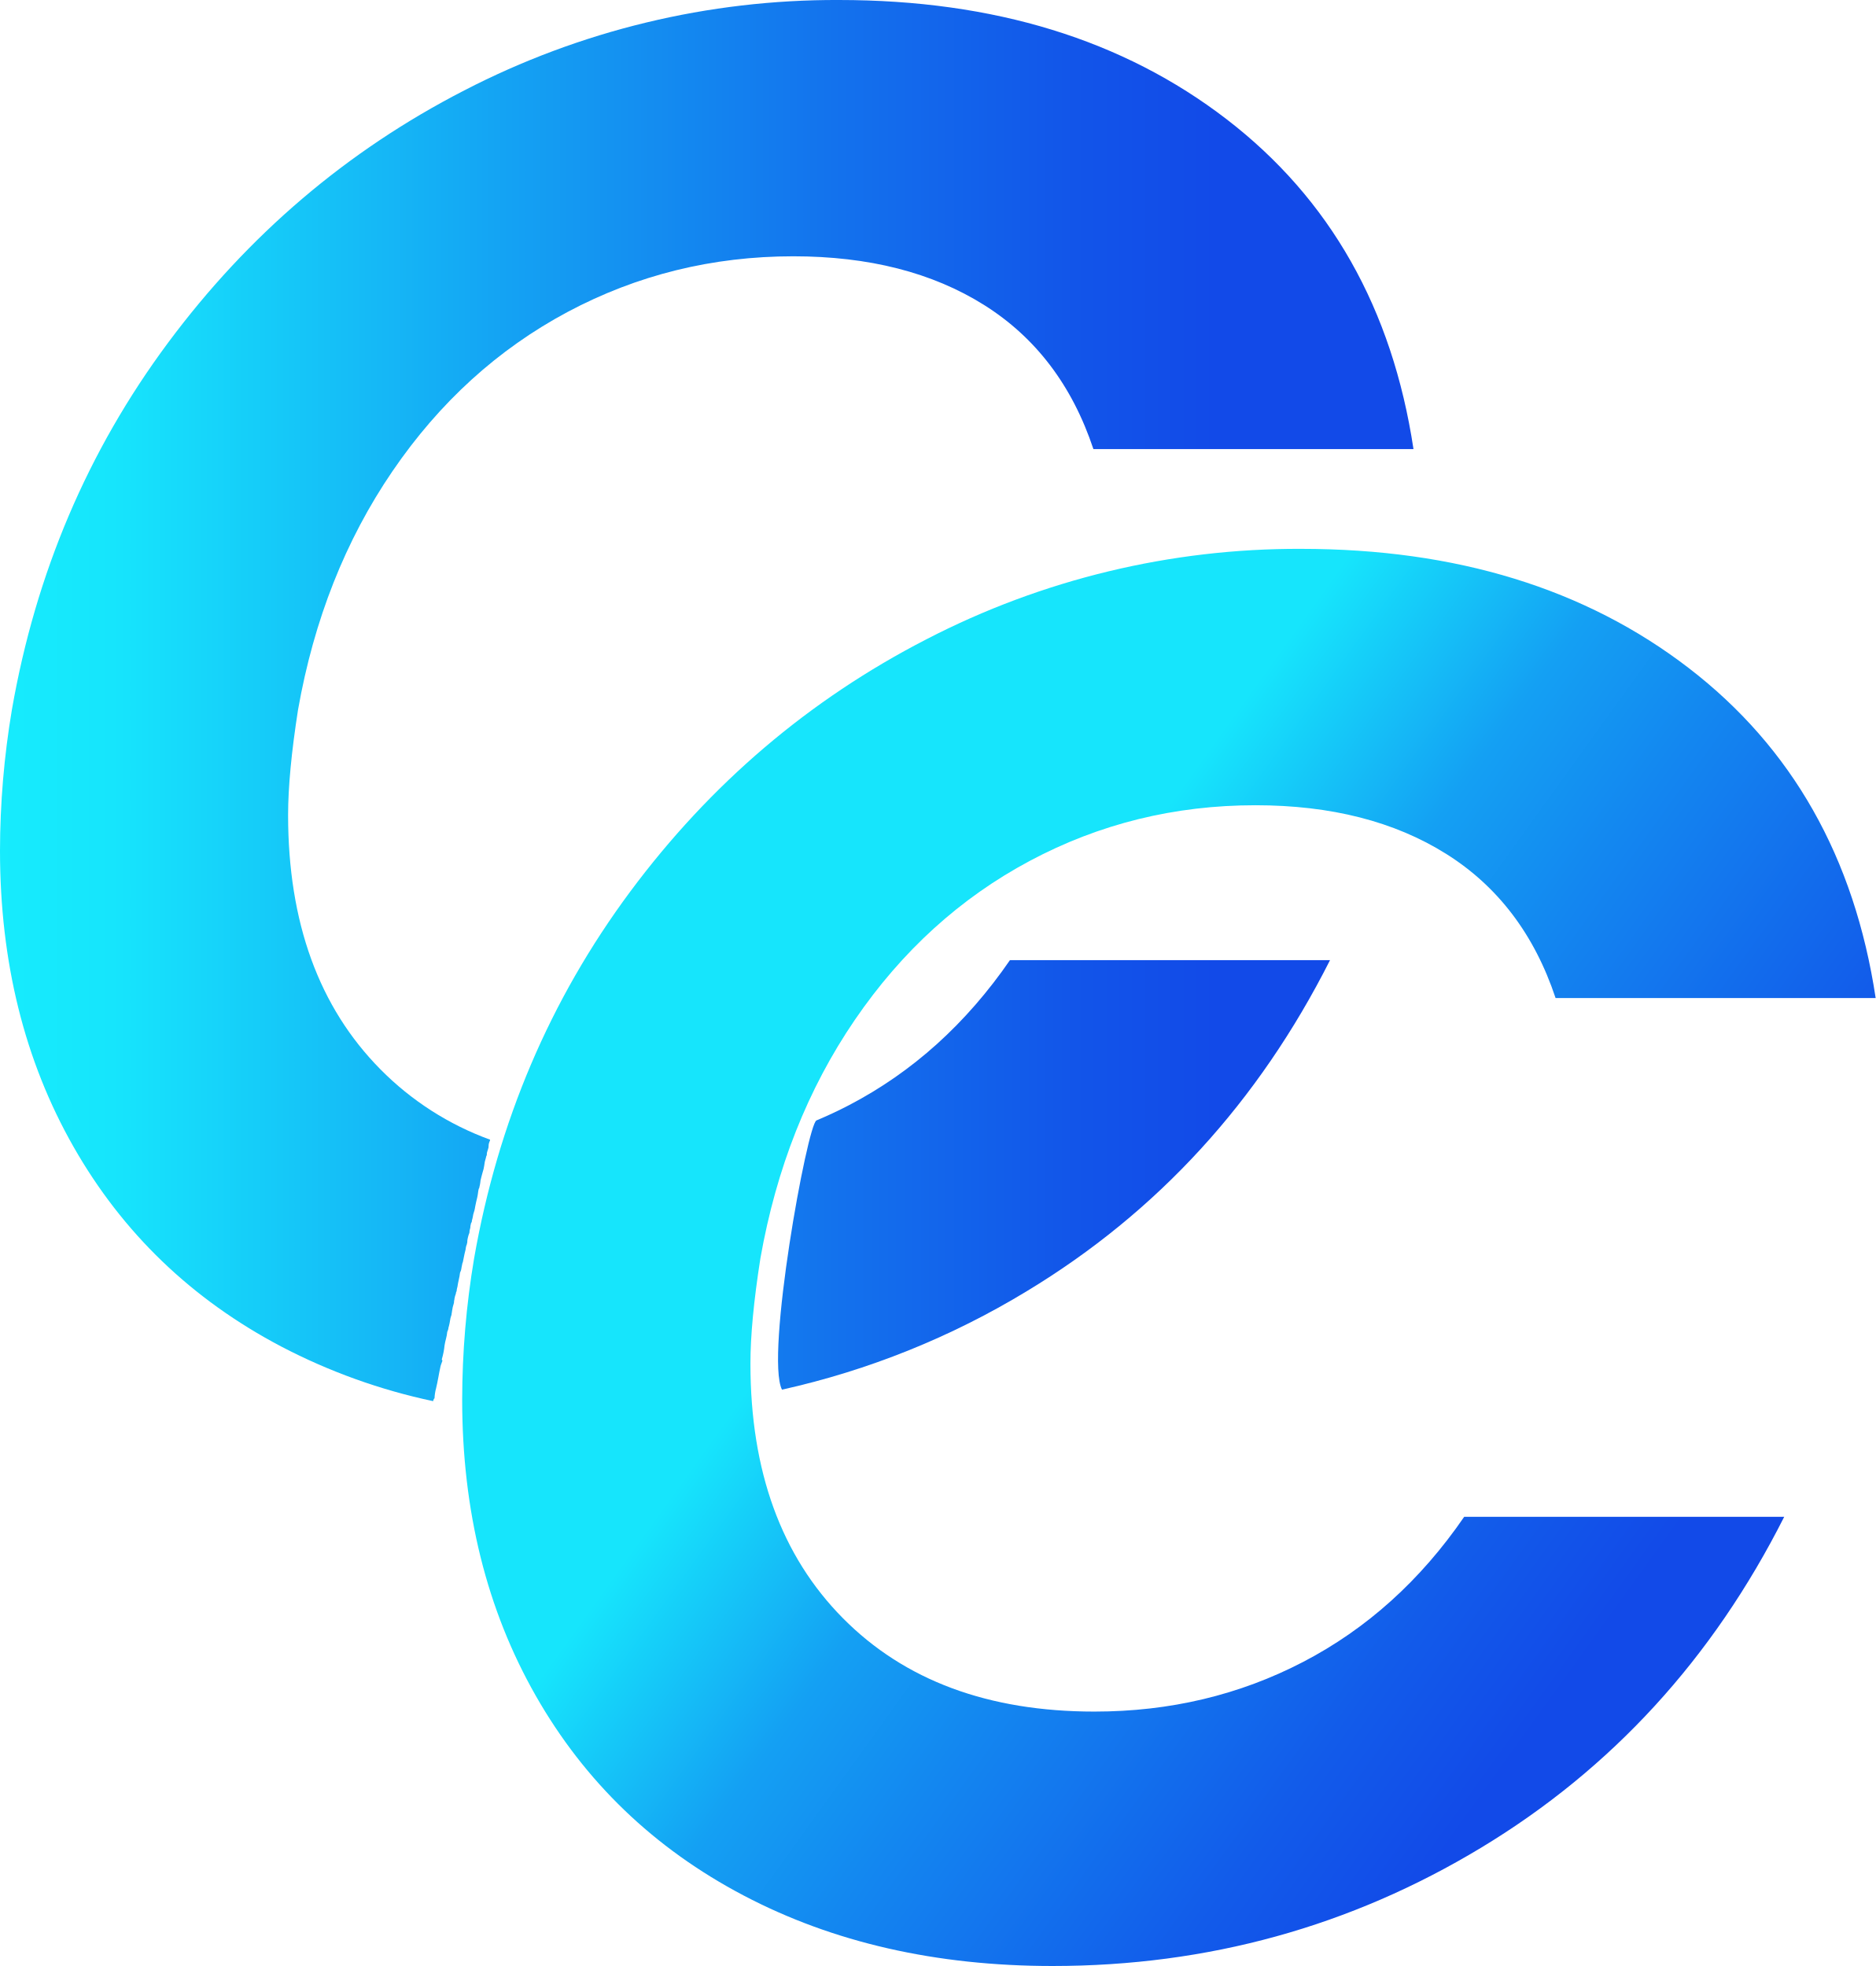
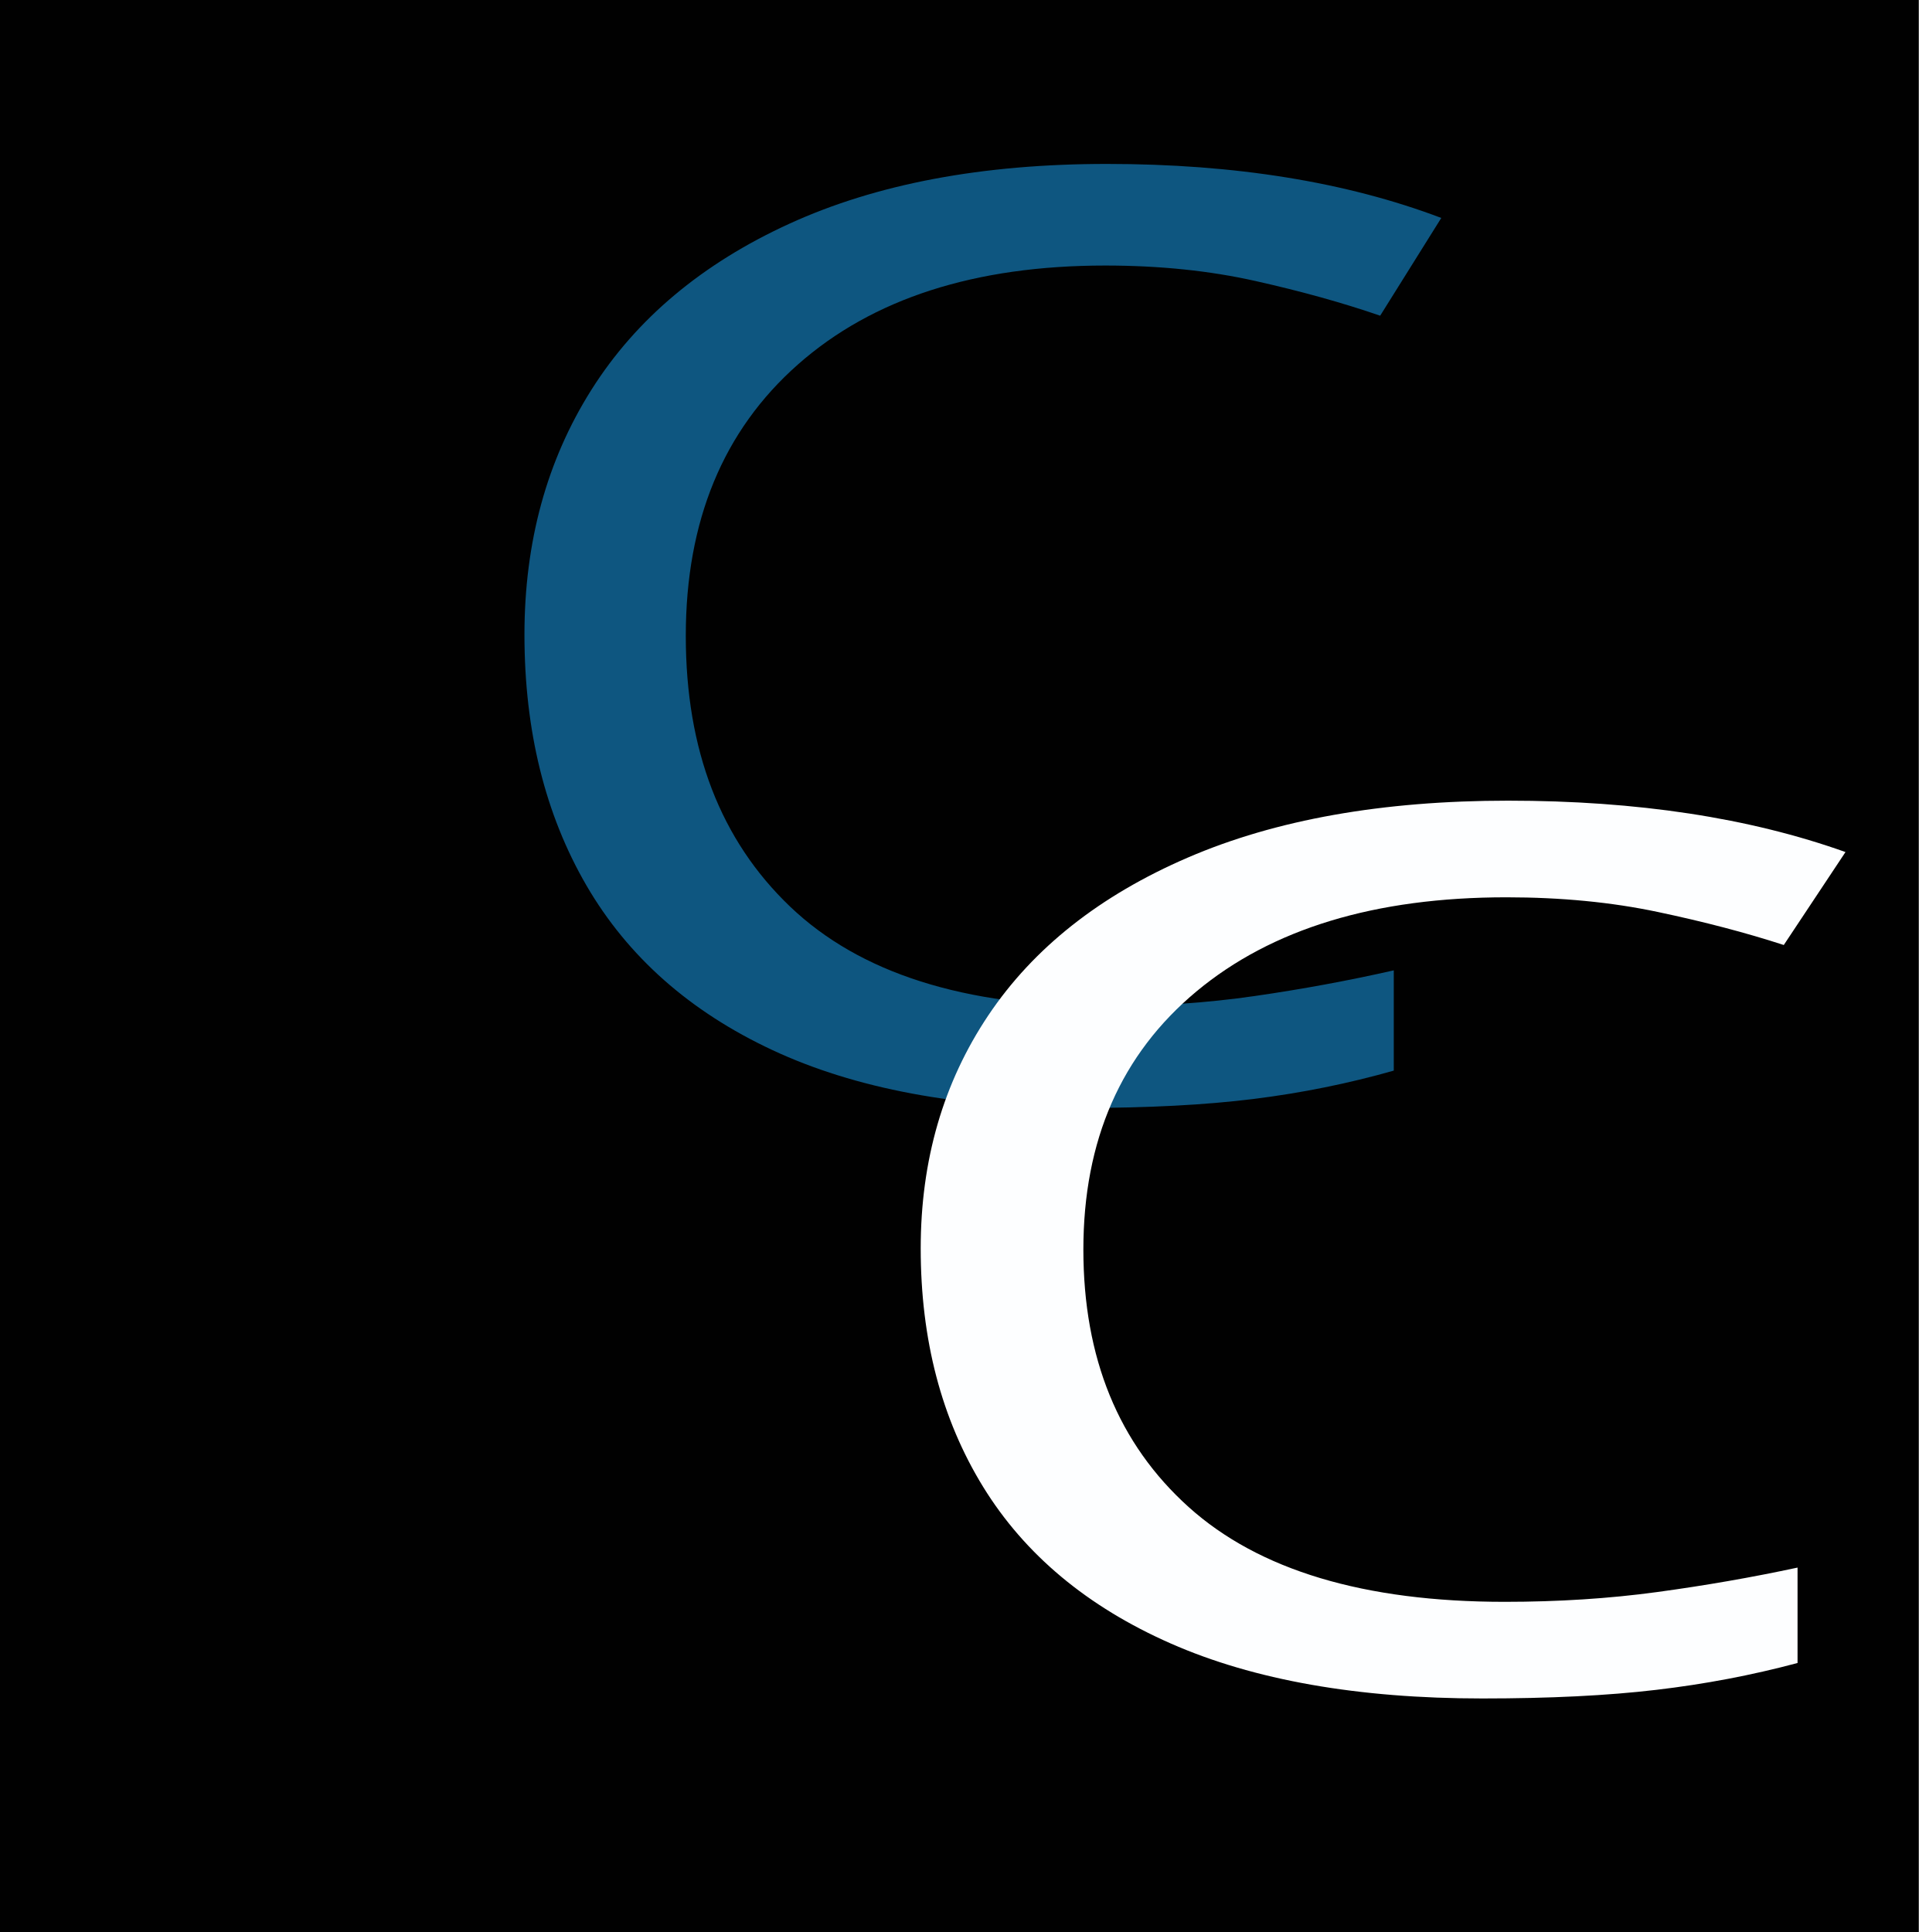
- <svg xmlns="http://www.w3.org/2000/svg" viewBox="0 0 799.49 838.19">
+ <svg xmlns="http://www.w3.org/2000/svg" id="Layer_1" data-name="Layer 1" viewBox="0 0 512.2 515.76">
  <defs>
-     <style>.cls-1{fill:url(#linear-gradient);}.cls-2{fill:url(#linear-gradient-4);}</style>
-     <linearGradient id="linear-gradient" y1="302.09" x2="602.49" y2="302.09" gradientUnits="userSpaceOnUse">
-       <stop offset="0" stop-color="#16ecfd" />
-       <stop offset="0.08" stop-color="#16e5fc" />
-       <stop offset="0.09" stop-color="#16e3fc" />
-       <stop offset="0.36" stop-color="#14a2f3" />
-       <stop offset="0.59" stop-color="#1372ed" />
-       <stop offset="0.76" stop-color="#1255e9" />
-       <stop offset="0.86" stop-color="#124ae8" />
-     </linearGradient>
-     <linearGradient id="linear-gradient-4" x1="382.86" y1="450.24" x2="697.25" y2="676.63" gradientUnits="userSpaceOnUse">
-       <stop offset="0.08" stop-color="#16e5fc" />
-       <stop offset="0.33" stop-color="#14a0f3" />
-       <stop offset="0.5" stop-color="#1387f0" />
-       <stop offset="0.83" stop-color="#125bea" />
-       <stop offset="1" stop-color="#124ae8" />
-     </linearGradient>
+     <style>.cls-1{fill:#010101;stroke:#010101;stroke-miterlimit:10;}.cls-2{font-size:343.34px;fill:#0e5680;}.cls-2,.cls-3{font-family:BebasNeue-Regular, Bebas Neue;}.cls-3{font-size:326.53px;fill:#fdfeff;}</style>
  </defs>
-   <g id="Layer_2" data-name="Layer 2">
-     <g id="Layer_1-2" data-name="Layer 1">
-       <path class="cls-1" d="M522.84,50.84Q456.73,0,357.6,0A344.47,344.47,0,0,0,197.87,38.56q-75,38.57-126.27,107.61T5.08,302.52A365.36,365.36,0,0,0,0,362.68q0,71.19,31.35,126.26t88.56,85.16a252.52,252.52,0,0,0,64.71,23.27,2.87,2.87,0,0,1,.36-1,.81.81,0,0,1,.23-.22,19.25,19.25,0,0,1,.68-4.33c.37-1.51.65-3,.94-4.54s.58-3.21.95-4.79c.19-.81.59-1.6.82-2.42a.61.61,0,0,1-.24-.7,31.59,31.59,0,0,0,1.13-5.78c.27-1.93,1-3.77,1.14-5.72a.71.71,0,0,1,.25-.49.76.76,0,0,1,.18-.62c0-.22.05-.44.09-.67s.19-.64.27-1c.17-.69.3-1.38.41-2.08a9,9,0,0,1,.47-2l.12-.32a2.3,2.3,0,0,1,.1-.63,1,1,0,0,1,0-.17,2.63,2.63,0,0,1,.13-.57c0-.06,0-.13,0-.19a19.25,19.25,0,0,1,.82-3.59c0-.11,0-.22.05-.33,0-.28,0-.55.08-.83a.9.9,0,0,1,.08-.28c0-.22,0-.44.1-.66a5.72,5.72,0,0,1,.32-1.28,2.88,2.88,0,0,0,.28-1.08.65.65,0,0,1,.21-.47,1.59,1.59,0,0,1,.08-.39,1.36,1.36,0,0,1,0-.2c.07-.23.06-.47.12-.69a3.83,3.83,0,0,0,.19-.72,14,14,0,0,1,.24-1.44c.23-1,.44-2.06.65-3.09.1-.47.11-1,.21-1.44a10.12,10.12,0,0,1,.43-1.08c.15-.46.14-.95.26-1.42s.2-1.12.35-1.68a.68.68,0,0,1,.15-.28v0c.26-1.21.5-2.42.74-3.63.12-.61.31-1.19.44-1.8a8.66,8.66,0,0,0,.12-.89c.05-.28.14-.54.2-.81a.52.52,0,0,1,.16-.29c0-.32.16-.63.23-1a7.81,7.81,0,0,1,.28-2.16c.11-.35.19-.7.27-1a9.74,9.74,0,0,1,.37-1,7.92,7.92,0,0,0,.09-1c.07-.39.2-.76.29-1.14a4.47,4.47,0,0,0,.08-.89,7.12,7.12,0,0,1,.25-1.11.62.62,0,0,1,.27-.37,6.71,6.71,0,0,1,.34-1.66c.16-.55.19-1.1.31-1.65s.35-1.09.5-1.64.25-1.22.36-1.84c.25-1.3.55-2.56.86-3.84s.32-2.36.6-3.52a.64.64,0,0,1,.2-.33c.1-.58.23-1.16.38-1.73s.1-1.06.21-1.6c.21-1,.54-2.1.8-3.14.14-.58.36-1.15.5-1.73s.17-.95.27-1.43.14-1.09.25-1.63.27-1,.39-1.46a.75.75,0,0,1,.06-.13,2.93,2.93,0,0,1,.35-1.19l.06-.19h0a3.37,3.37,0,0,1,.21-1.47c.14-.56.41-1.1.51-1.67s0-1.22.19-1.82c.1-.44.33-.83.47-1.26,0,0,0,0,0-.06a1.52,1.52,0,0,1,0-.21,126.41,126.41,0,0,1-46.68-29.94q-39.39-39.81-39.4-108.46,0-17.79,4.24-44.91,10.17-57.61,40.25-101.69T241.93,133q44.49-23.71,96.18-23.73,48.3,0,81.35,20.76t46.6,61.44H602.49Q588.93,101.7,522.84,50.84Z" />
-       <path class="cls-1" d="M430.49,409.34q-28,40.68-68.64,61.86-6.8,3.54-13.83,6.48c-3.91,1.66-21.91,100.66-14.7,114.79a345.29,345.29,0,0,0,104.37-42Q521.15,500,566.92,409.34Z" />
-       <path class="cls-1" d="M319.43,552.34a1.72,1.72,0,0,1,0-.24,37.41,37.41,0,0,1,.69-4c.18-1.47.13-2.91.41-4.38.57-3,1-5.92,1.51-8.88a60,60,0,0,1,2.23-9.16,27.25,27.25,0,0,0,1.46-4.18c.17-.94.24-1.82.47-2.7a1.35,1.35,0,0,1-.07-.36,9.35,9.35,0,0,1,.69-2.8,15,15,0,0,0,.71-3.88,27.55,27.55,0,0,1,.18-3.14,12.76,12.76,0,0,1,1.13-3.15c1.82-4.11,3.22-8.39,4.75-12.61a1,1,0,0,1,.05-.34c.27-.76.65-1.47,1-2.22a12,12,0,0,0,.54-2.2,18.11,18.11,0,0,1,1.21-3.87,193.67,193.67,0,0,1-66.84,11.46q-30.57,0-55.36-8.1l-.1.17,0,.08.06.06a.71.71,0,0,1,.11.84.66.66,0,0,1-.64.32,1.11,1.11,0,0,1,0,.19l0,.1-.09.22s0,0,0,0,0,0,0,0l0,.07,0-.06a.57.57,0,0,1-.16.27l0,0a.85.85,0,0,1,.11.35,1.44,1.44,0,0,1-.14.62.15.15,0,0,0,0,.07c0,.22,0,.43-.06.64a.53.53,0,0,1-.19.31c-.07.41-.14.83-.22,1.24s-.27.89-.37,1.36a7,7,0,0,1-.31,1,.74.74,0,0,1-.17.62c.09-.1,0,.08,0,.12s-.07.24-.09.36a3.49,3.49,0,0,0,0,.79,5.44,5.44,0,0,1-.08,1.66,4.11,4.11,0,0,1-.88,1.51l0,.06a.58.58,0,0,1,.1.35,2.36,2.36,0,0,1-.12.54v.08c0,.07,0,.13,0,.2a.75.75,0,0,1,.05.26c0,.49-.28.95-.34,1.45s-.07,1-.19,1.54-.26,1-.34,1.56a11.09,11.09,0,0,1-.2,1.52.79.79,0,0,1-.13.26c-.08.19-.11.4-.18.6s-.15.47-.23.71a5,5,0,0,0-.24,1.38,12.13,12.13,0,0,1-.07,1.48,6.29,6.29,0,0,1-.4,1.59,1,1,0,0,1-.16.25.72.72,0,0,1,0,.61,4.3,4.3,0,0,0-.22,1.08c-.07.44-.18.87-.21,1.32s0,1-.06,1.48-.22.9-.3,1.36a.61.61,0,0,1-.45.45.07.07,0,0,1,0,.06,1.18,1.18,0,0,0-.11.19s-.06.12-.07.14a3.47,3.47,0,0,0-.13.46,1.06,1.06,0,0,0,0,.19,1.15,1.15,0,0,1,0,.16c0,.2,0,.4,0,.6a4.07,4.07,0,0,1-.11,1.3,2.62,2.62,0,0,1-.27.59c0,.08-.09.15-.14.23l0,0,0,.09a.54.54,0,0,1,0,.11.65.65,0,0,1,.08.79,3.24,3.24,0,0,0-.25,1.16c-.11.56-.24,1.11-.34,1.66-.22,1.14-.33,2.29-.48,3.44a.65.65,0,0,1-.05.2.61.61,0,0,1-.14.68h0s-.05.28,0,.14a3.62,3.62,0,0,0,0,.46,11,11,0,0,1-.14,1.52c-.07.48-.06,1-.11,1.44s-.25.91-.34,1.37a.54.54,0,0,1-.17.29,10.17,10.17,0,0,1-.48,1.86,16.15,16.15,0,0,0-.22,2.51,10.34,10.34,0,0,1-.52,2.28.61.61,0,0,1,.21.51,23.7,23.7,0,0,1-.88,5c-.4,1.73-.49,3.52-.8,5.26a.89.89,0,0,1-.05.13s0,.05,0,.07c0,.93-.07,1.86-.16,2.78a1.5,1.5,0,0,1,0,.89,12.26,12.26,0,0,0-.4,3,5.88,5.88,0,0,1-.21,1c-.07.69-.14,1.37-.19,2.06-.09,1.38-.19,2.76-.39,4.14-.08.6-.21,1.2-.33,1.79-.09.79-.3,1.59-.43,2.48,0,.12,0,.24-.05.36-.28,2.7-.19,5.42-.65,8.1a31.47,31.47,0,0,0-.51,4.43c0,1.47-.05,2.94-.11,4.41-.12,2.88-.44,5.74-.58,8.62a326.62,326.62,0,0,0,54.52,4.41,363.62,363.62,0,0,0,66.75-6.06c-.76-1.14-.77-3.15-.72-4.74a1,1,0,0,1-.18-.44,27.64,27.64,0,0,1-.21-5.82,1.16,1.16,0,0,1-.18-.37c-.64-2.26-.27-4.81-.32-7.13A49.82,49.82,0,0,1,317,572c.35-2.59.35-5.18.65-7.77.14-1.21.34-2.41.59-3.61.06-.28.14-.57.22-.86a1.34,1.34,0,0,1-.18-.51,12,12,0,0,1,.24-4.27C318.76,554.06,319.18,553.22,319.43,552.34Zm-106.12-49.1v.37a.69.69,0,0,1-1.38,0c0-1.85,0-3.71,0-5.57a.69.69,0,0,1,1.38,0c0,1.55,0,3.1,0,4.66,0,0,0,.06,0,.1A3.17,3.17,0,0,1,213.31,503.24Z" />
-       <path class="cls-2" d="M268.6,380.17q51.27-69,126.27-107.61A344.47,344.47,0,0,1,554.6,234q99.14,0,165.24,50.84t79.65,140.67H663.06q-13.56-40.68-46.6-61.44t-81.35-20.76q-51.71,0-96.18,23.73t-74.57,67.79q-30.09,44.07-40.25,101.69-4.26,27.12-4.24,44.91,0,68.64,39.4,108.46t107.2,39.83q48.3,0,89-21.18t68.63-61.86H760.51q-45.75,90.68-129.22,141.09T448.67,838.19q-74.57,0-131.76-30.09t-88.56-85.16Q197,667.88,197,596.68a365.36,365.36,0,0,1,5.08-60.16Q217.33,449.25,268.6,380.17Z" />
-     </g>
-   </g>
+   <rect class="cls-1" x="0.5" y="0.5" width="511.2" height="514.76" />
+   <text class="cls-2" transform="translate(112.36 292.34) scale(1.32 1)">C</text>
+   <text x="0.35" y="0.5" />
+   <text class="cls-3" transform="translate(217.88 450.15) scale(1.4 1)">C</text>
</svg>
